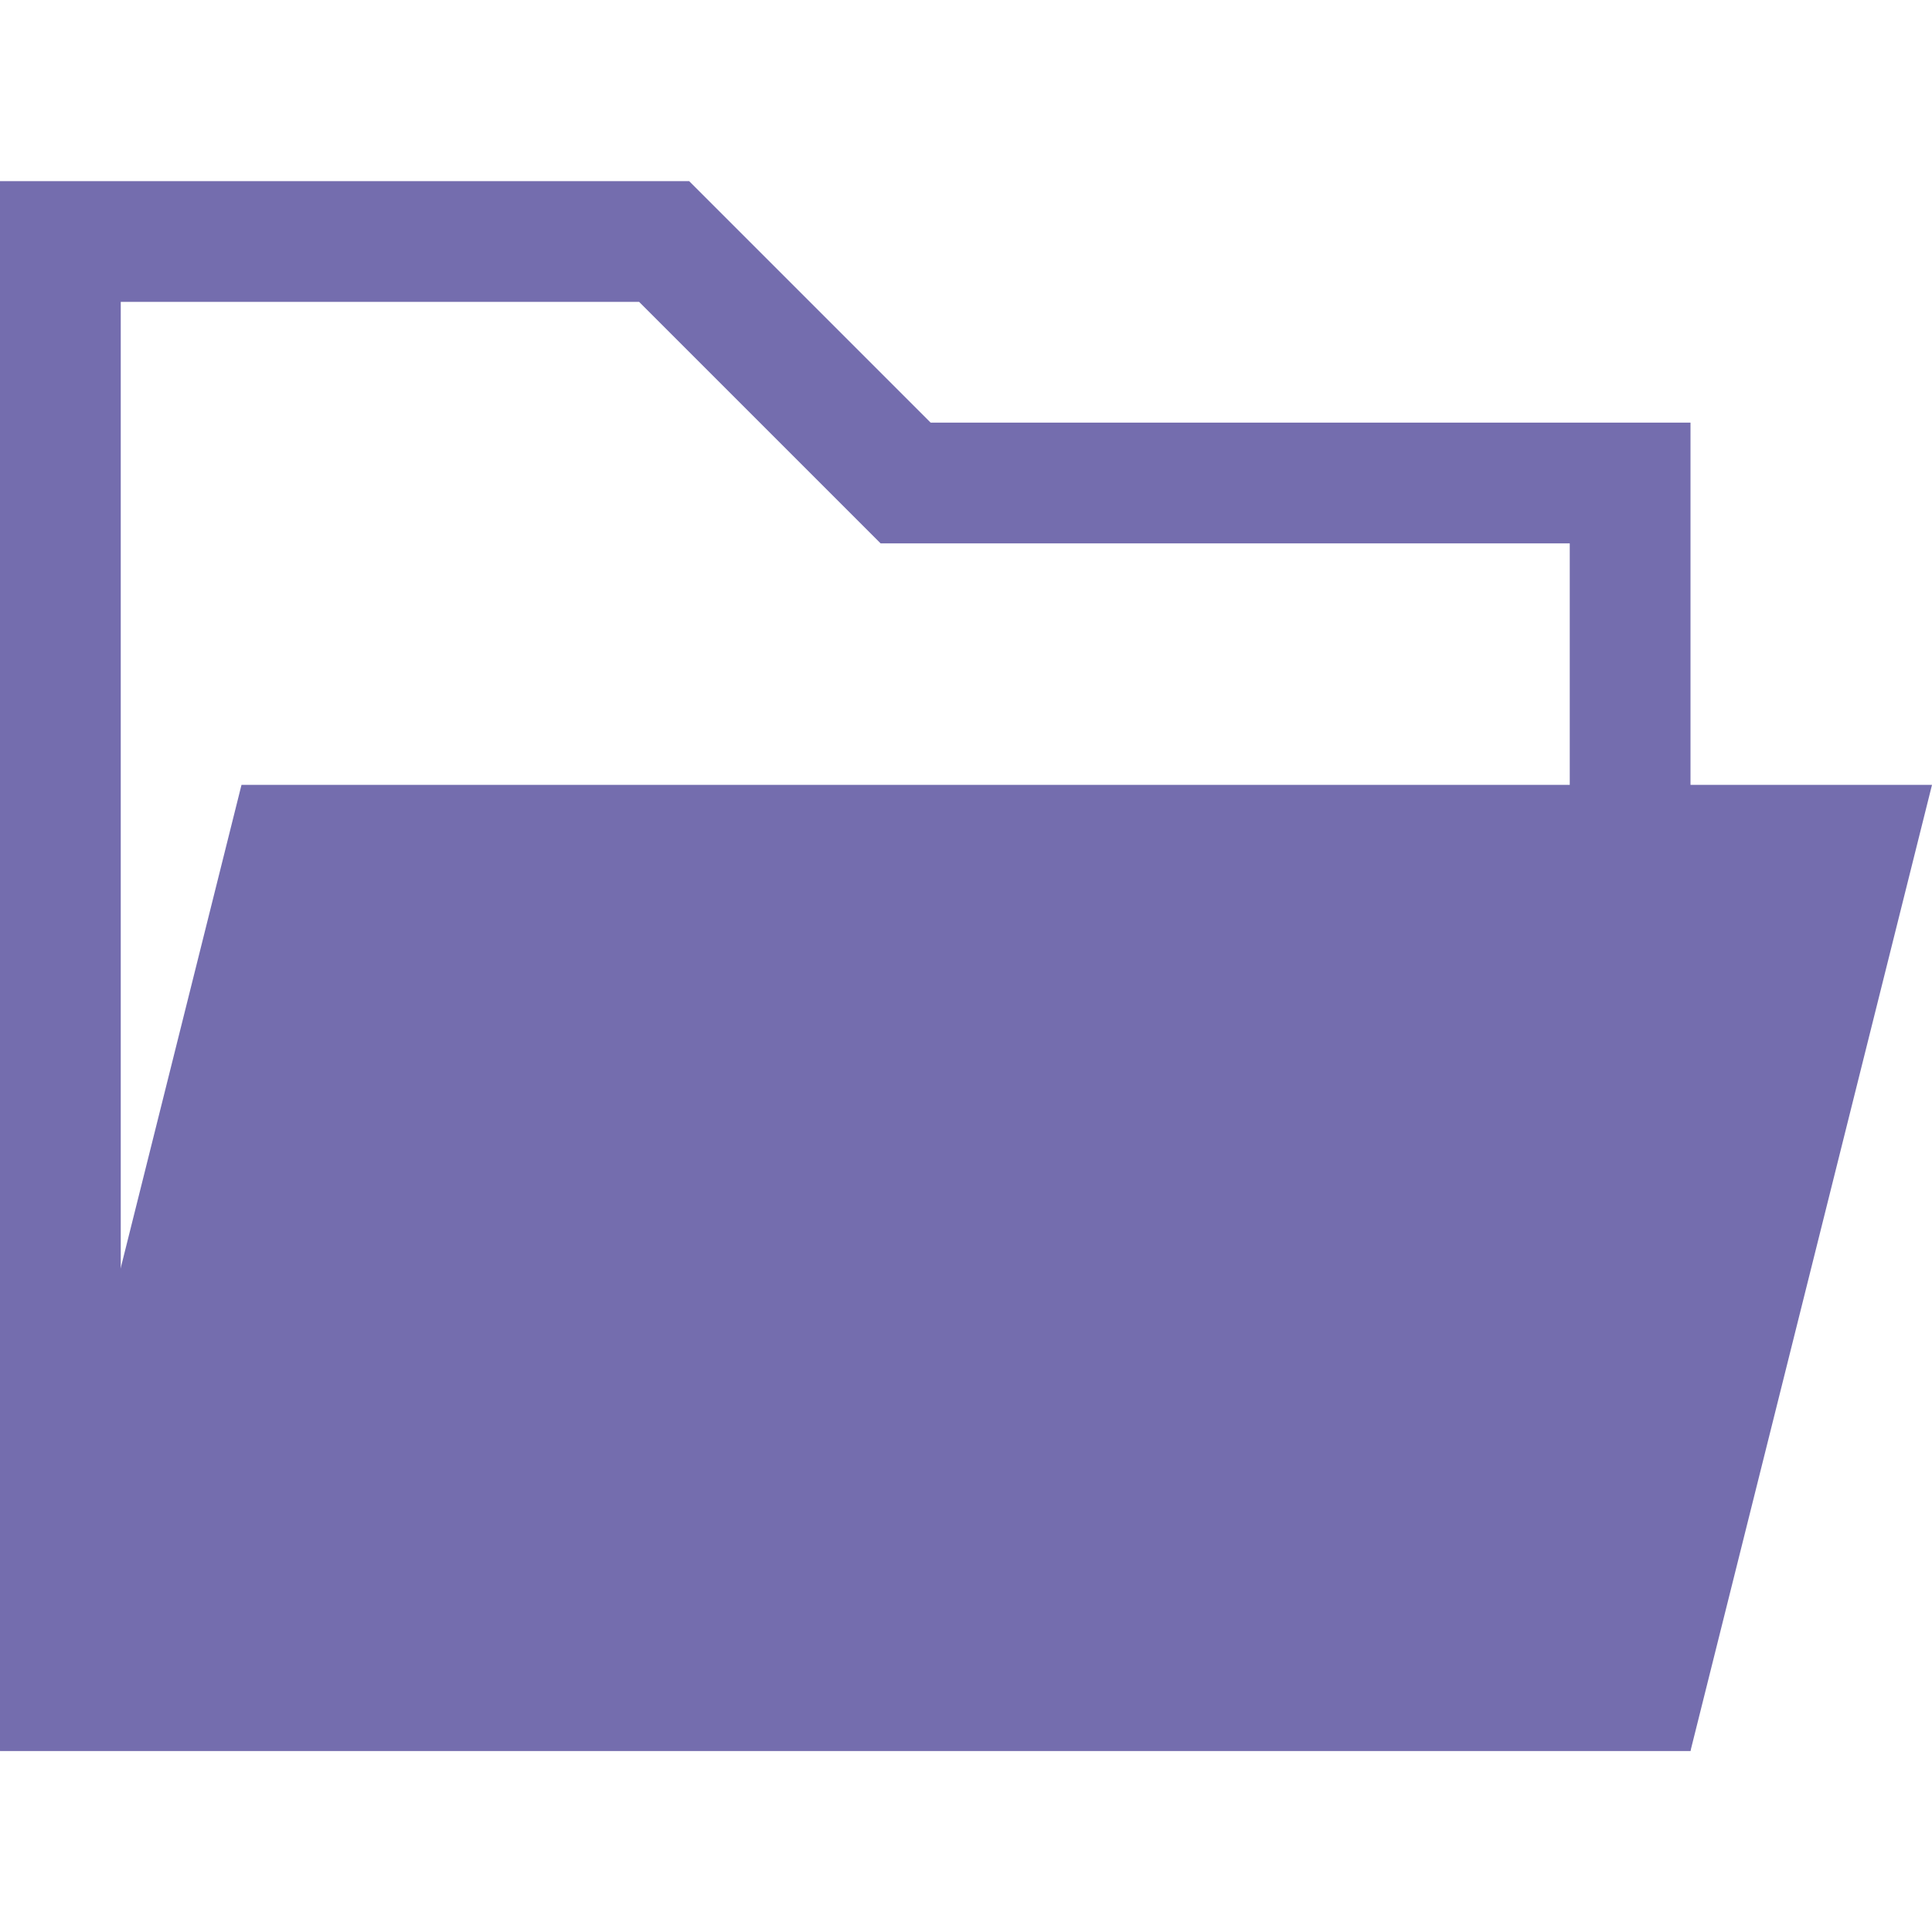
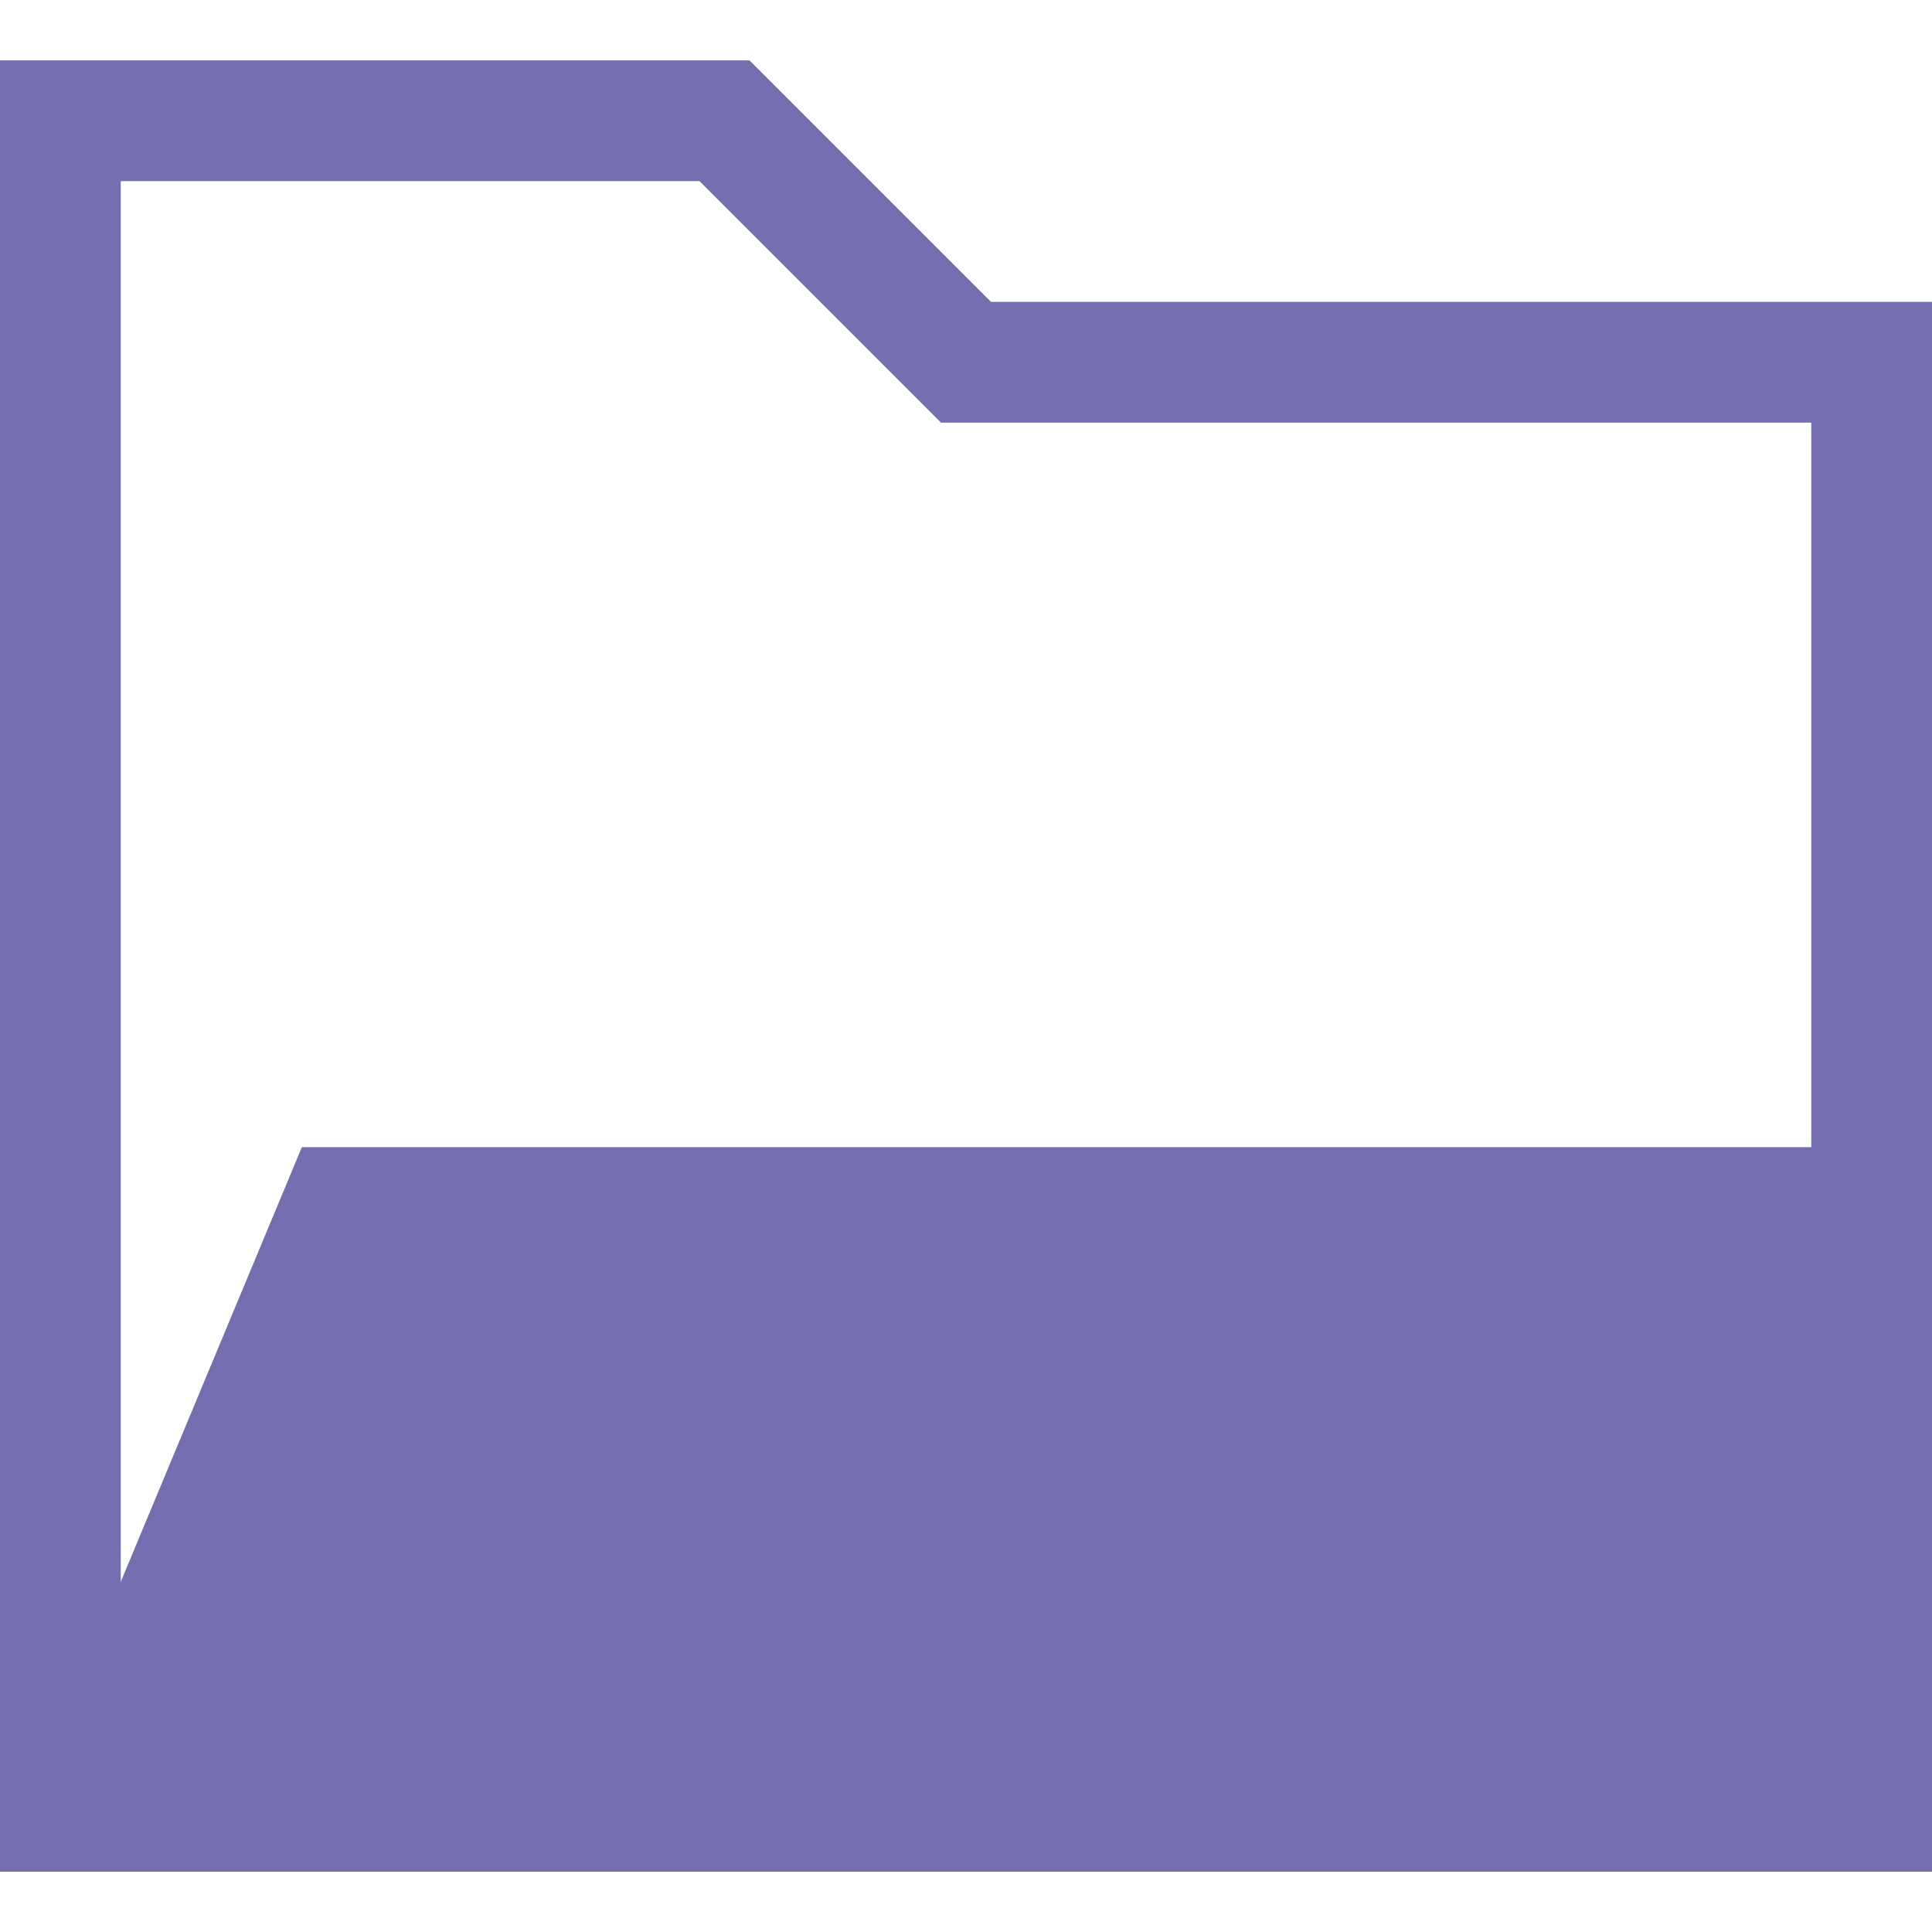
<svg xmlns="http://www.w3.org/2000/svg" width="320" height="320">
-   <path fill="none" stroke="rgb(116, 109, 174)" stroke-width="20" d="M 10 40 h 100 l 40 40 h 120 v 200 H 10 z" />
-   <path fill="rgb(116, 109, 174)" d="M 0 290 h 280 l 40 -160 H 40 z" />
+   <path fill="none" stroke="rgb(116, 109, 174)" stroke-width="20" d="M 10 20 h 110 l 40 40 h 150 v 240 H 10 z" />
+   <path fill="rgb(116, 109, 174)" d="M 0 310 h 320 l 50 -120 H 50 z" />
</svg>
